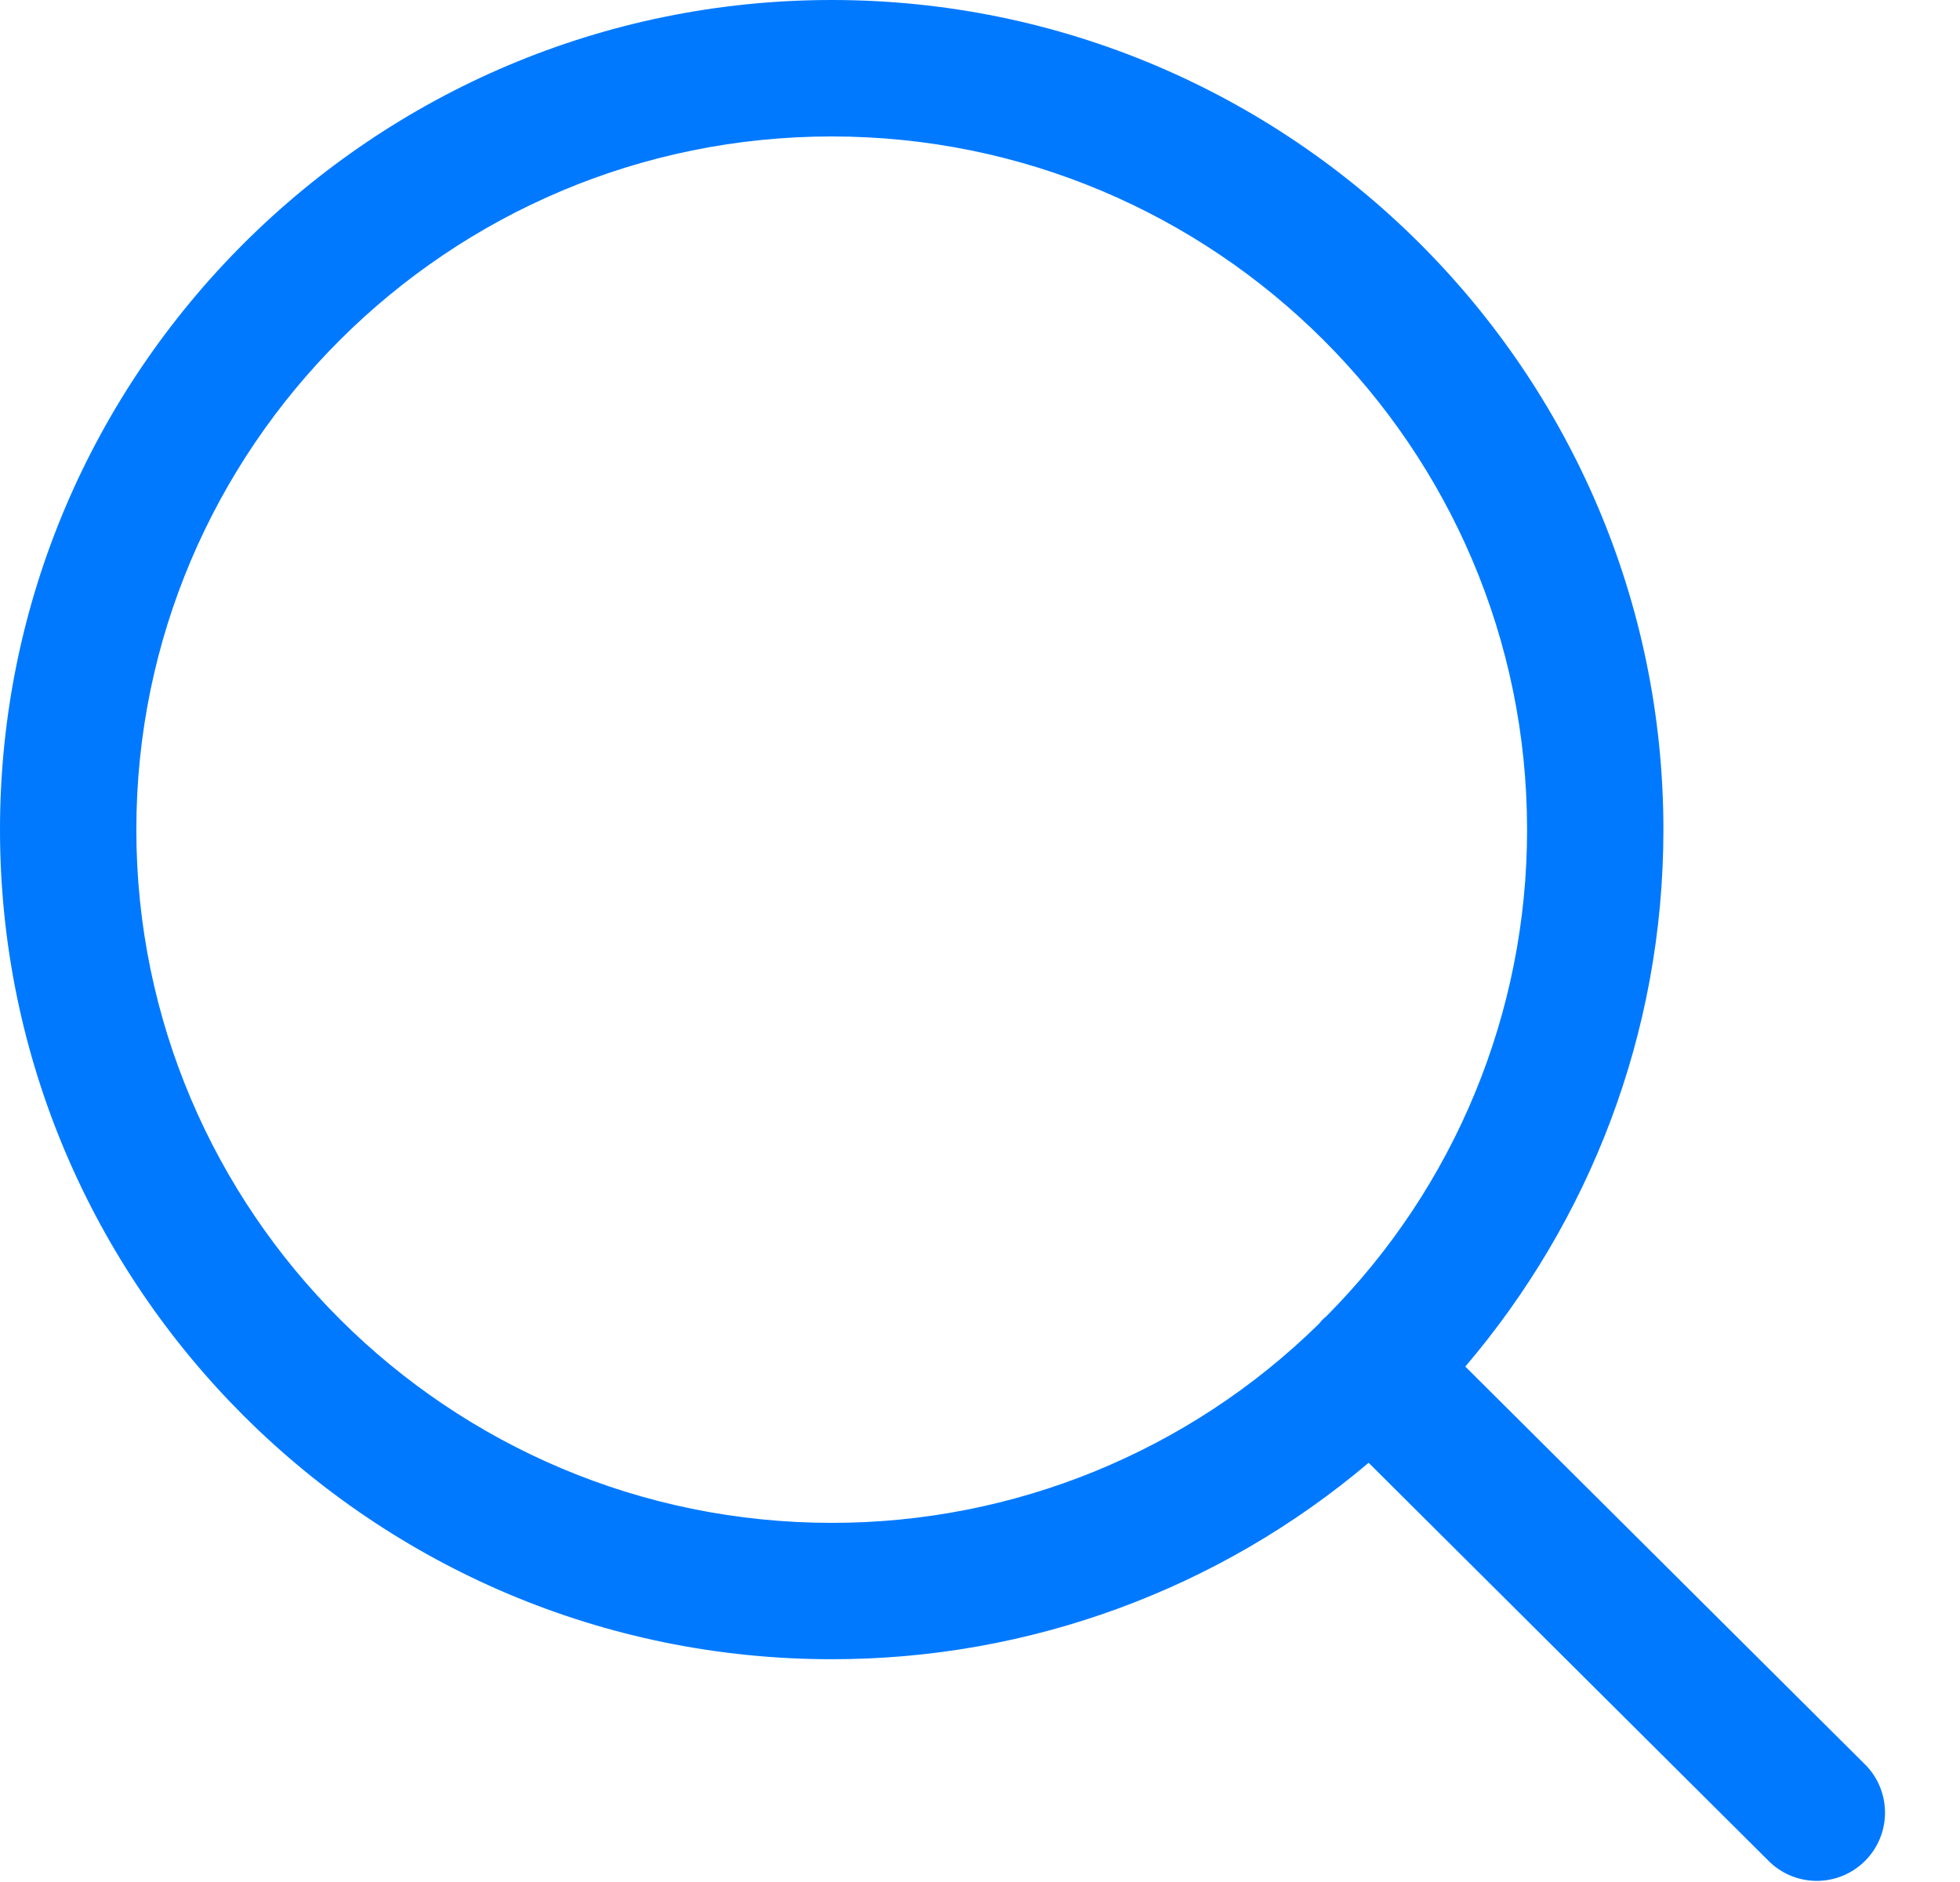
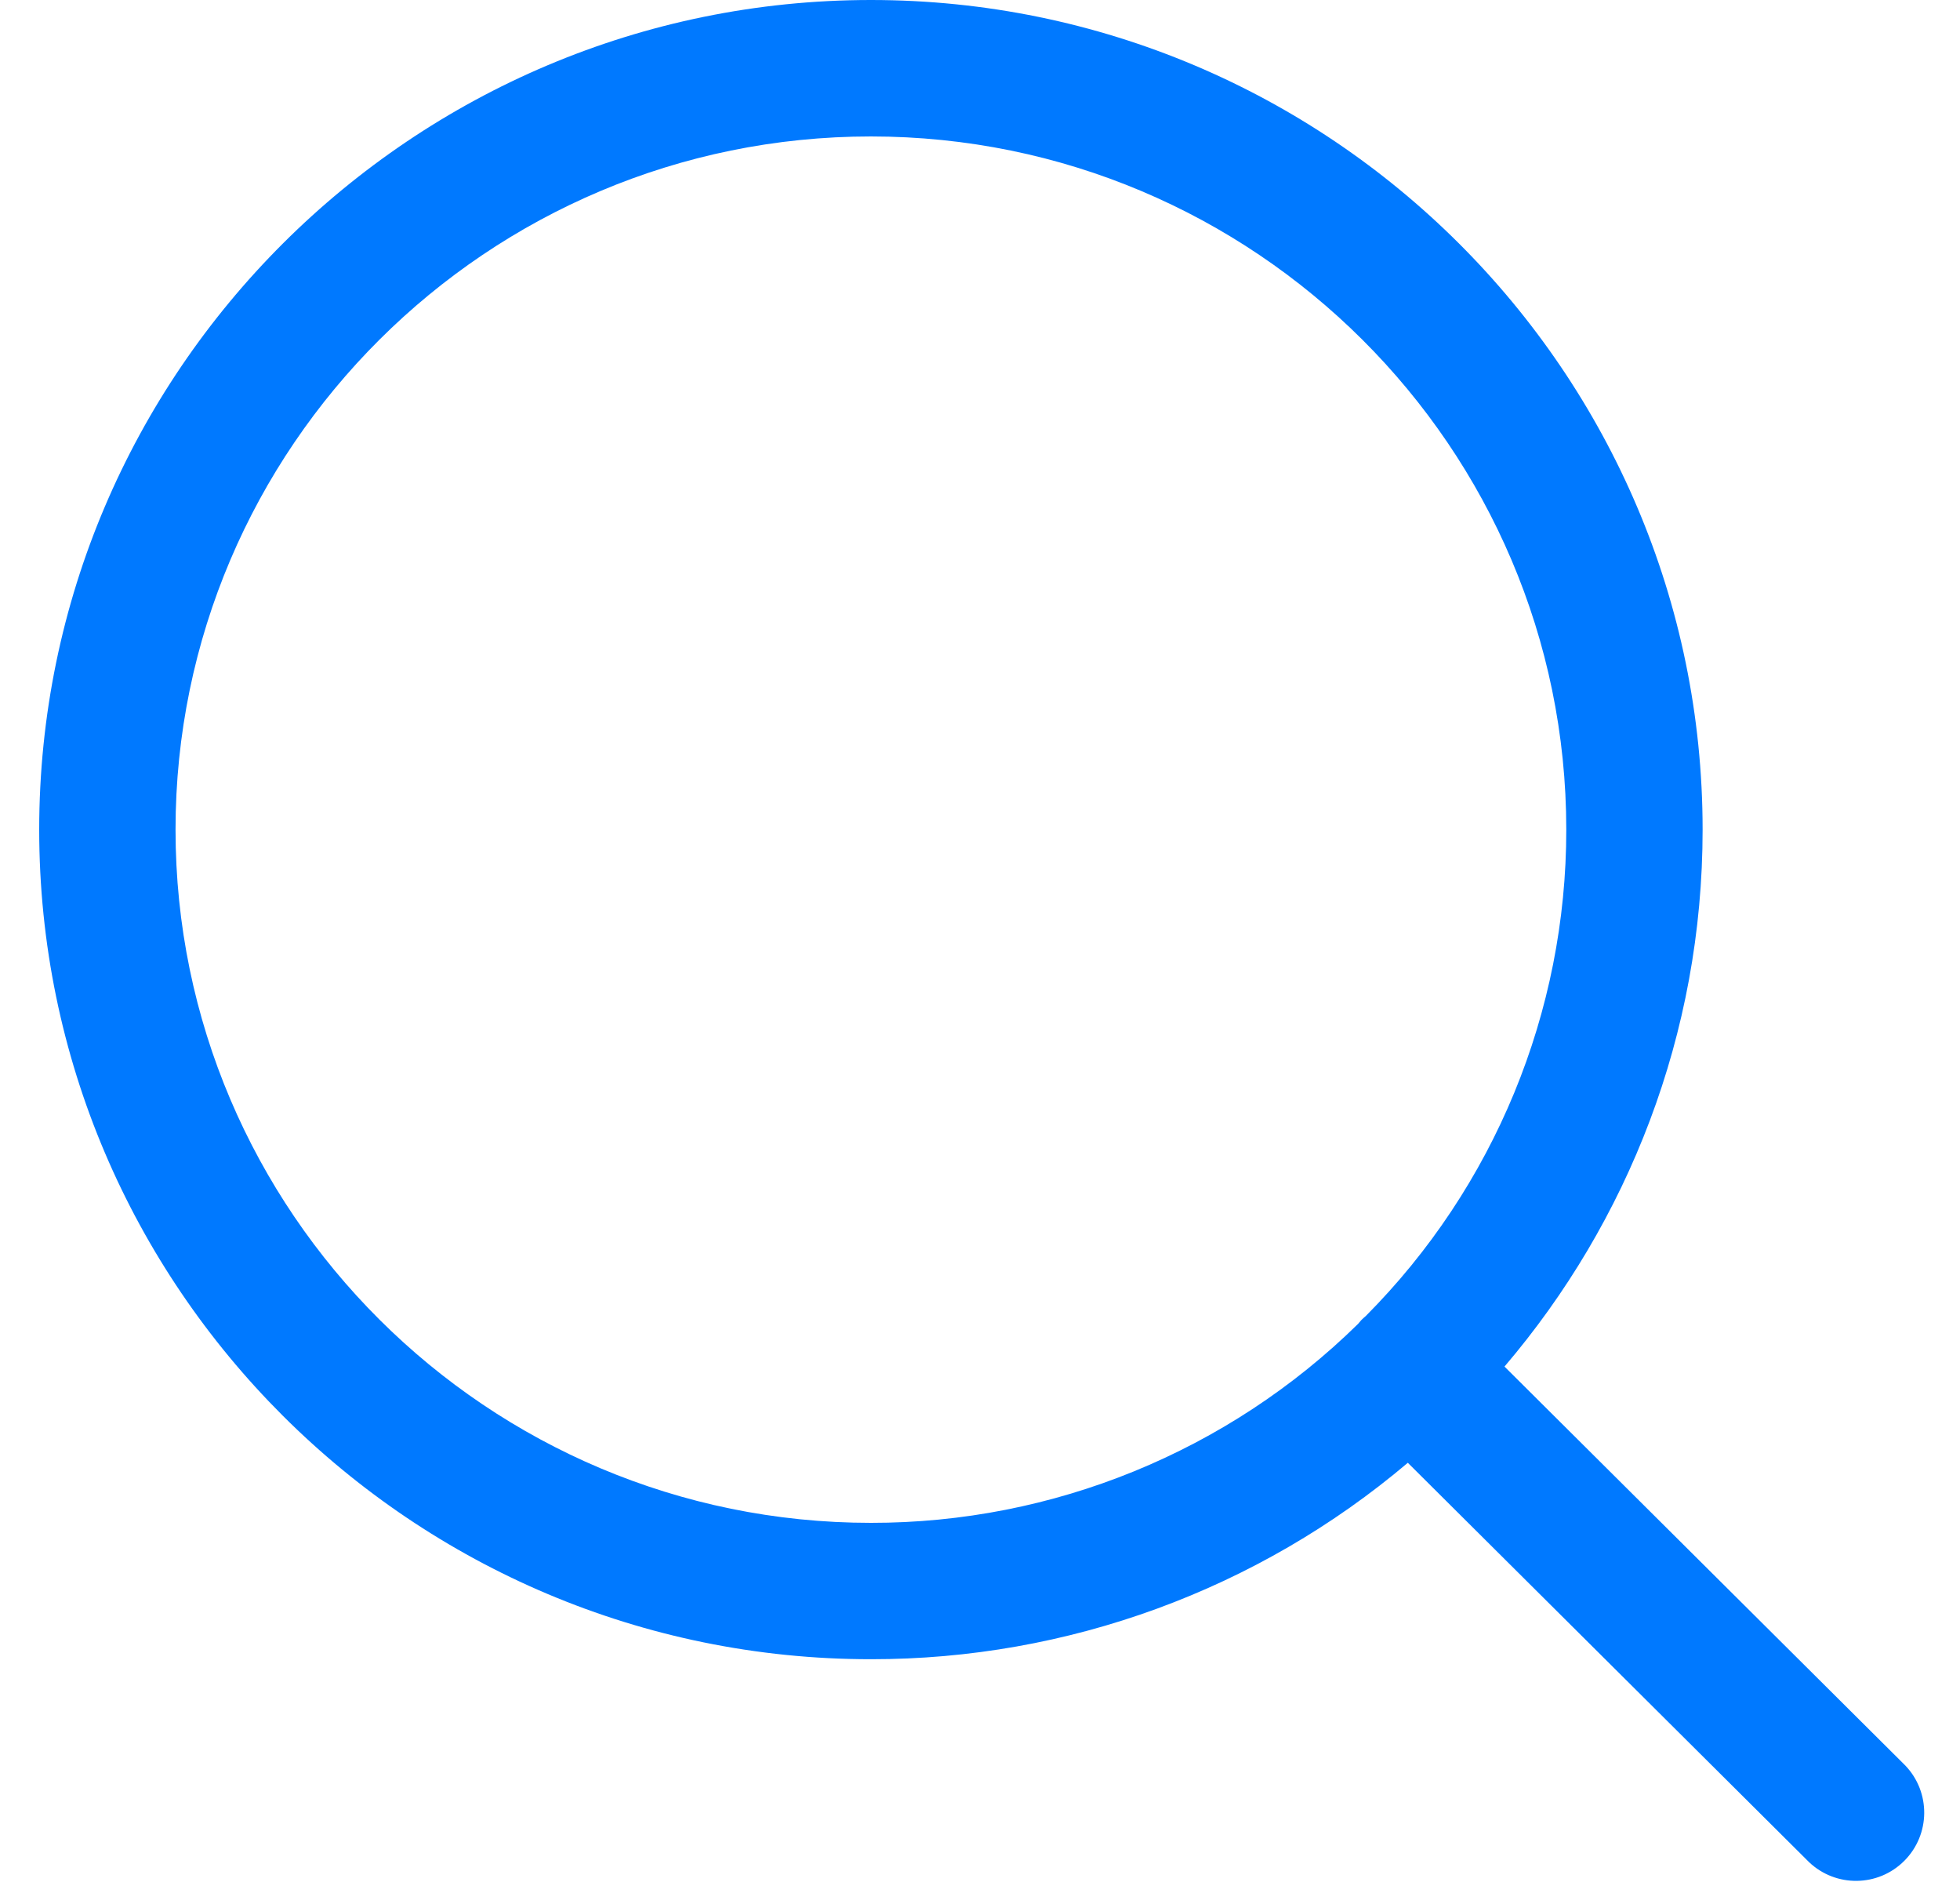
- <svg xmlns="http://www.w3.org/2000/svg" height="24" width="25">
+ <svg xmlns="http://www.w3.org/2000/svg" height="24" width="25" viewBox="0 0 24 24">
  <path d="M10.609 0c5.85 0 10.608 4.746 10.608 10.58 0 2.609-.952 5-2.527 6.847l5.112 5.087a.87.87 0 01-1.227 1.233l-5.118-5.093a10.58 10.58 0 01-6.848 2.505C4.759 21.16 0 16.413 0 10.58 0 4.747 4.76 0 10.609 0zm0 1.74c-4.891 0-8.87 3.965-8.87 8.84 0 4.874 3.979 8.84 8.87 8.84a8.855 8.855 0 006.213-2.537l.04-.047a.881.881 0 01.058-.053 8.786 8.786 0 002.558-6.203c0-4.875-3.979-8.84-8.87-8.84z" fill="#0079ff" />
</svg>
